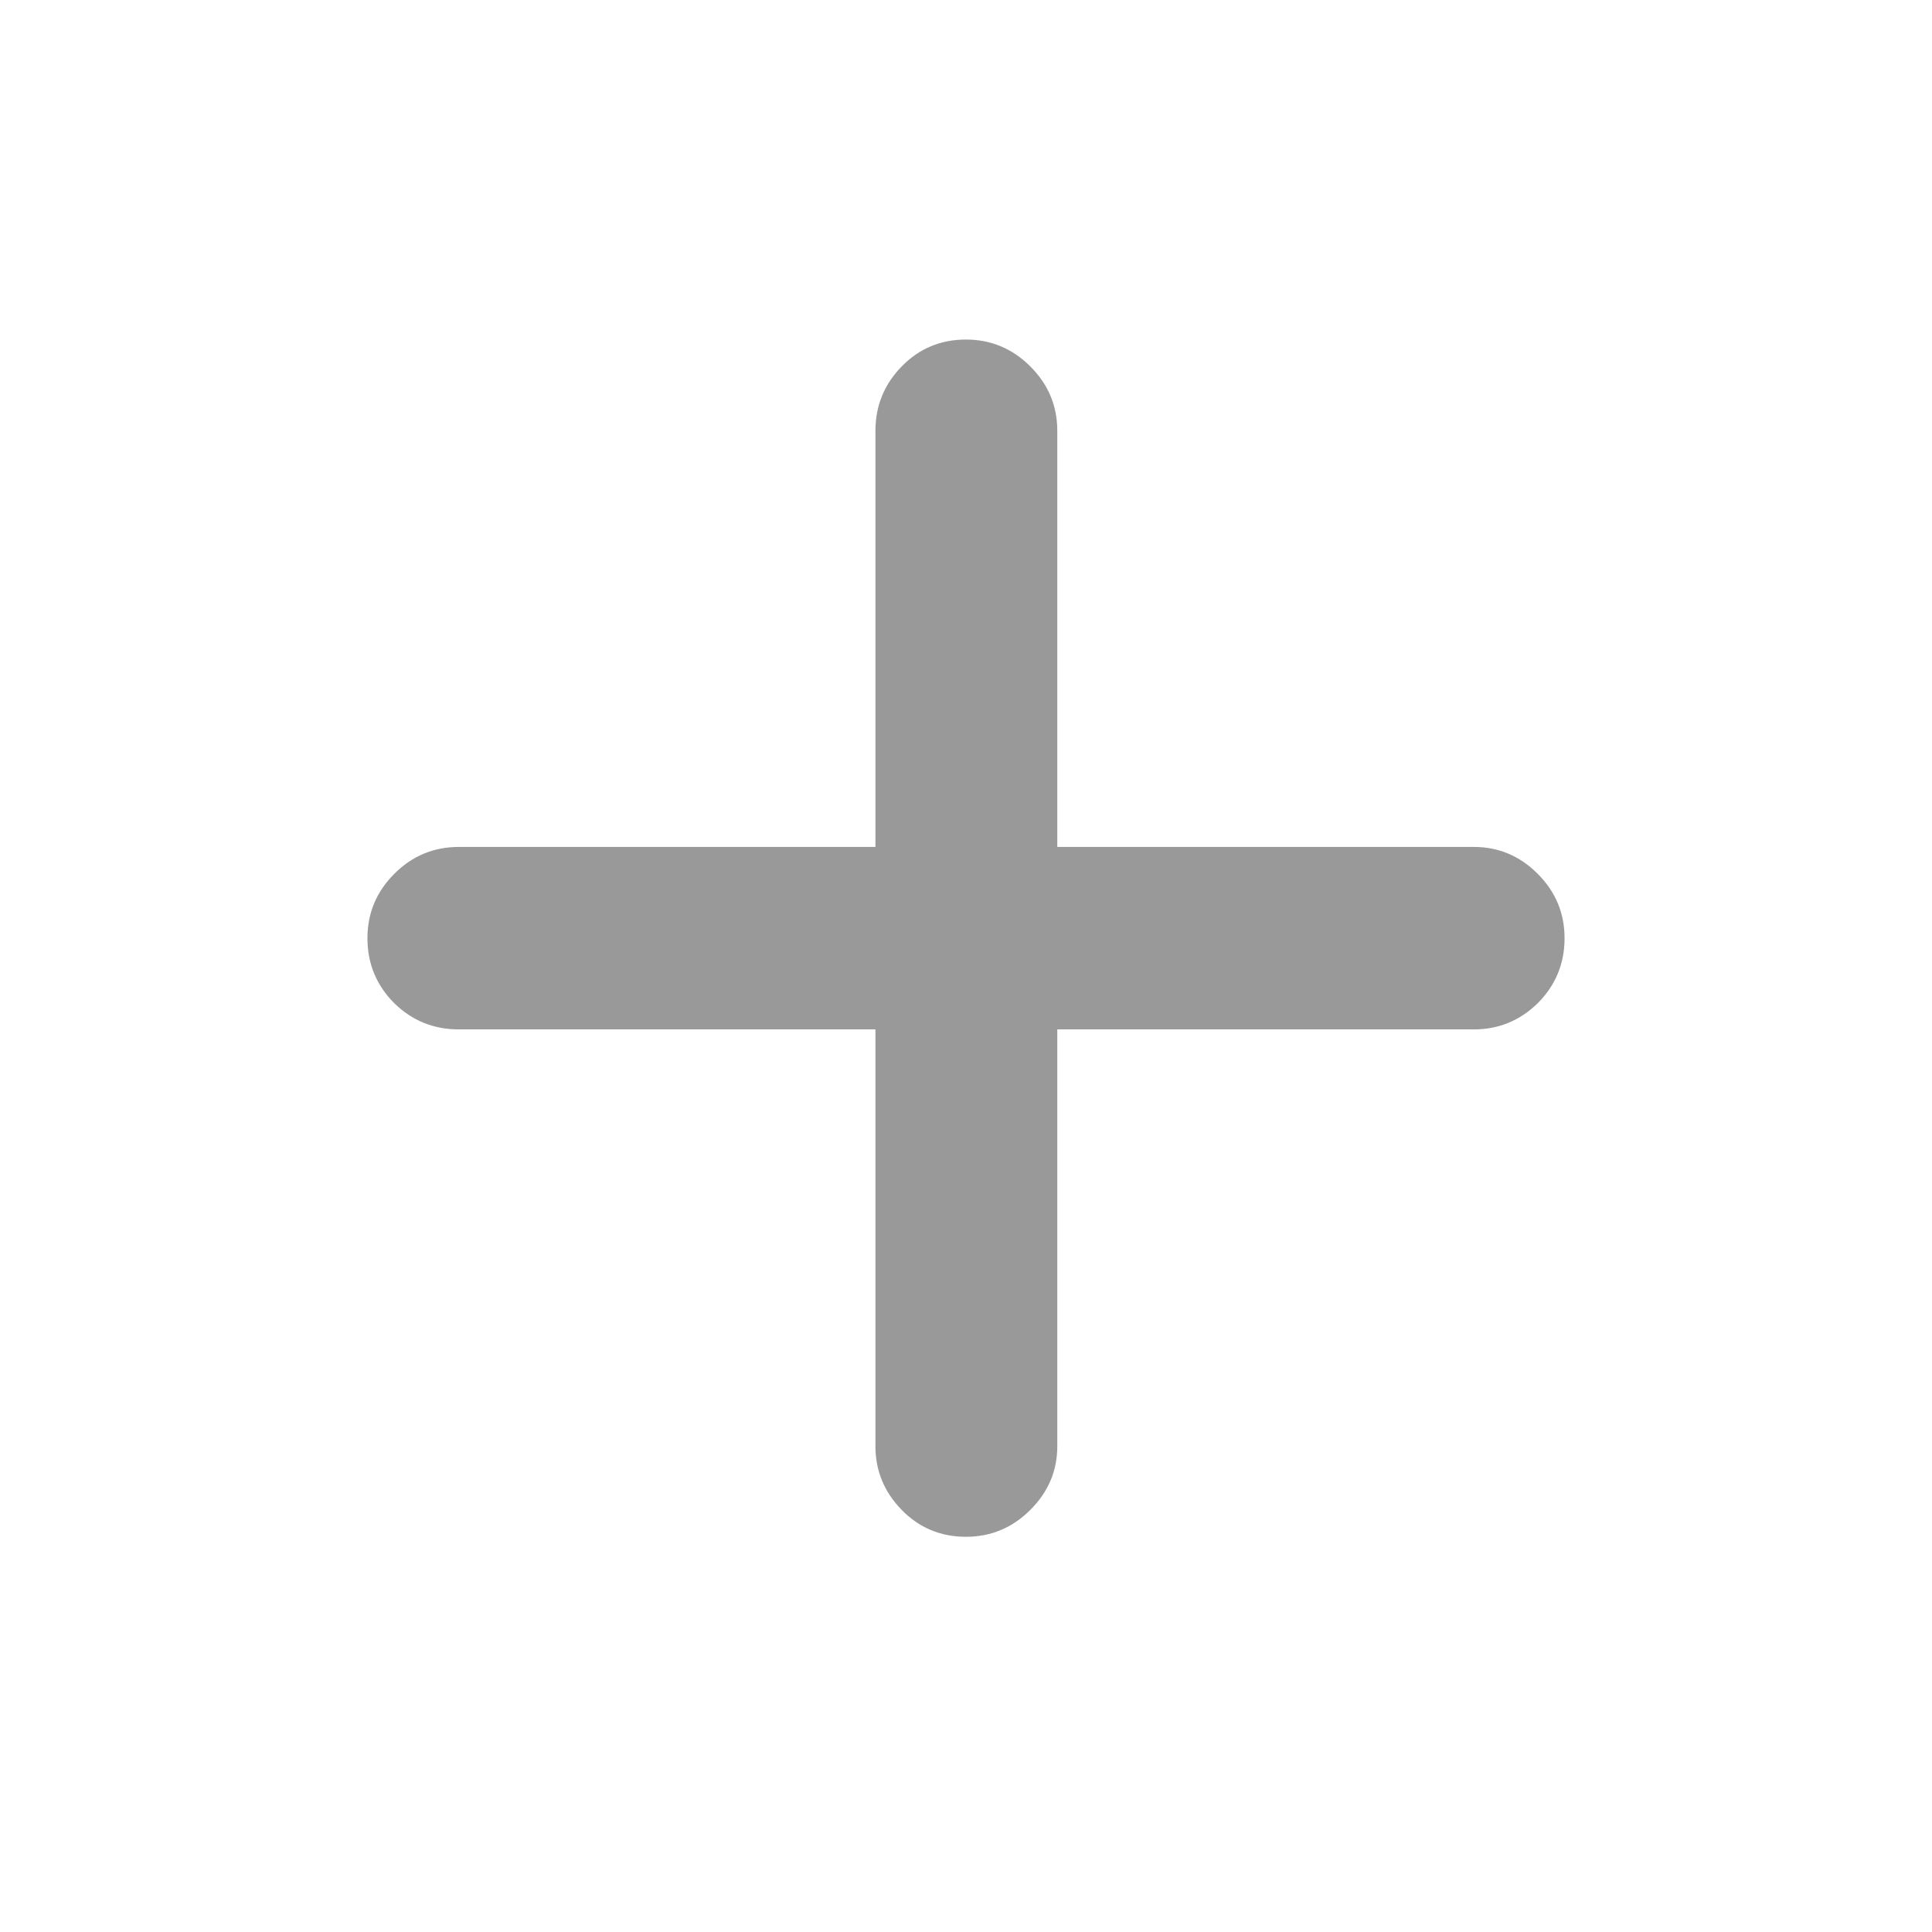
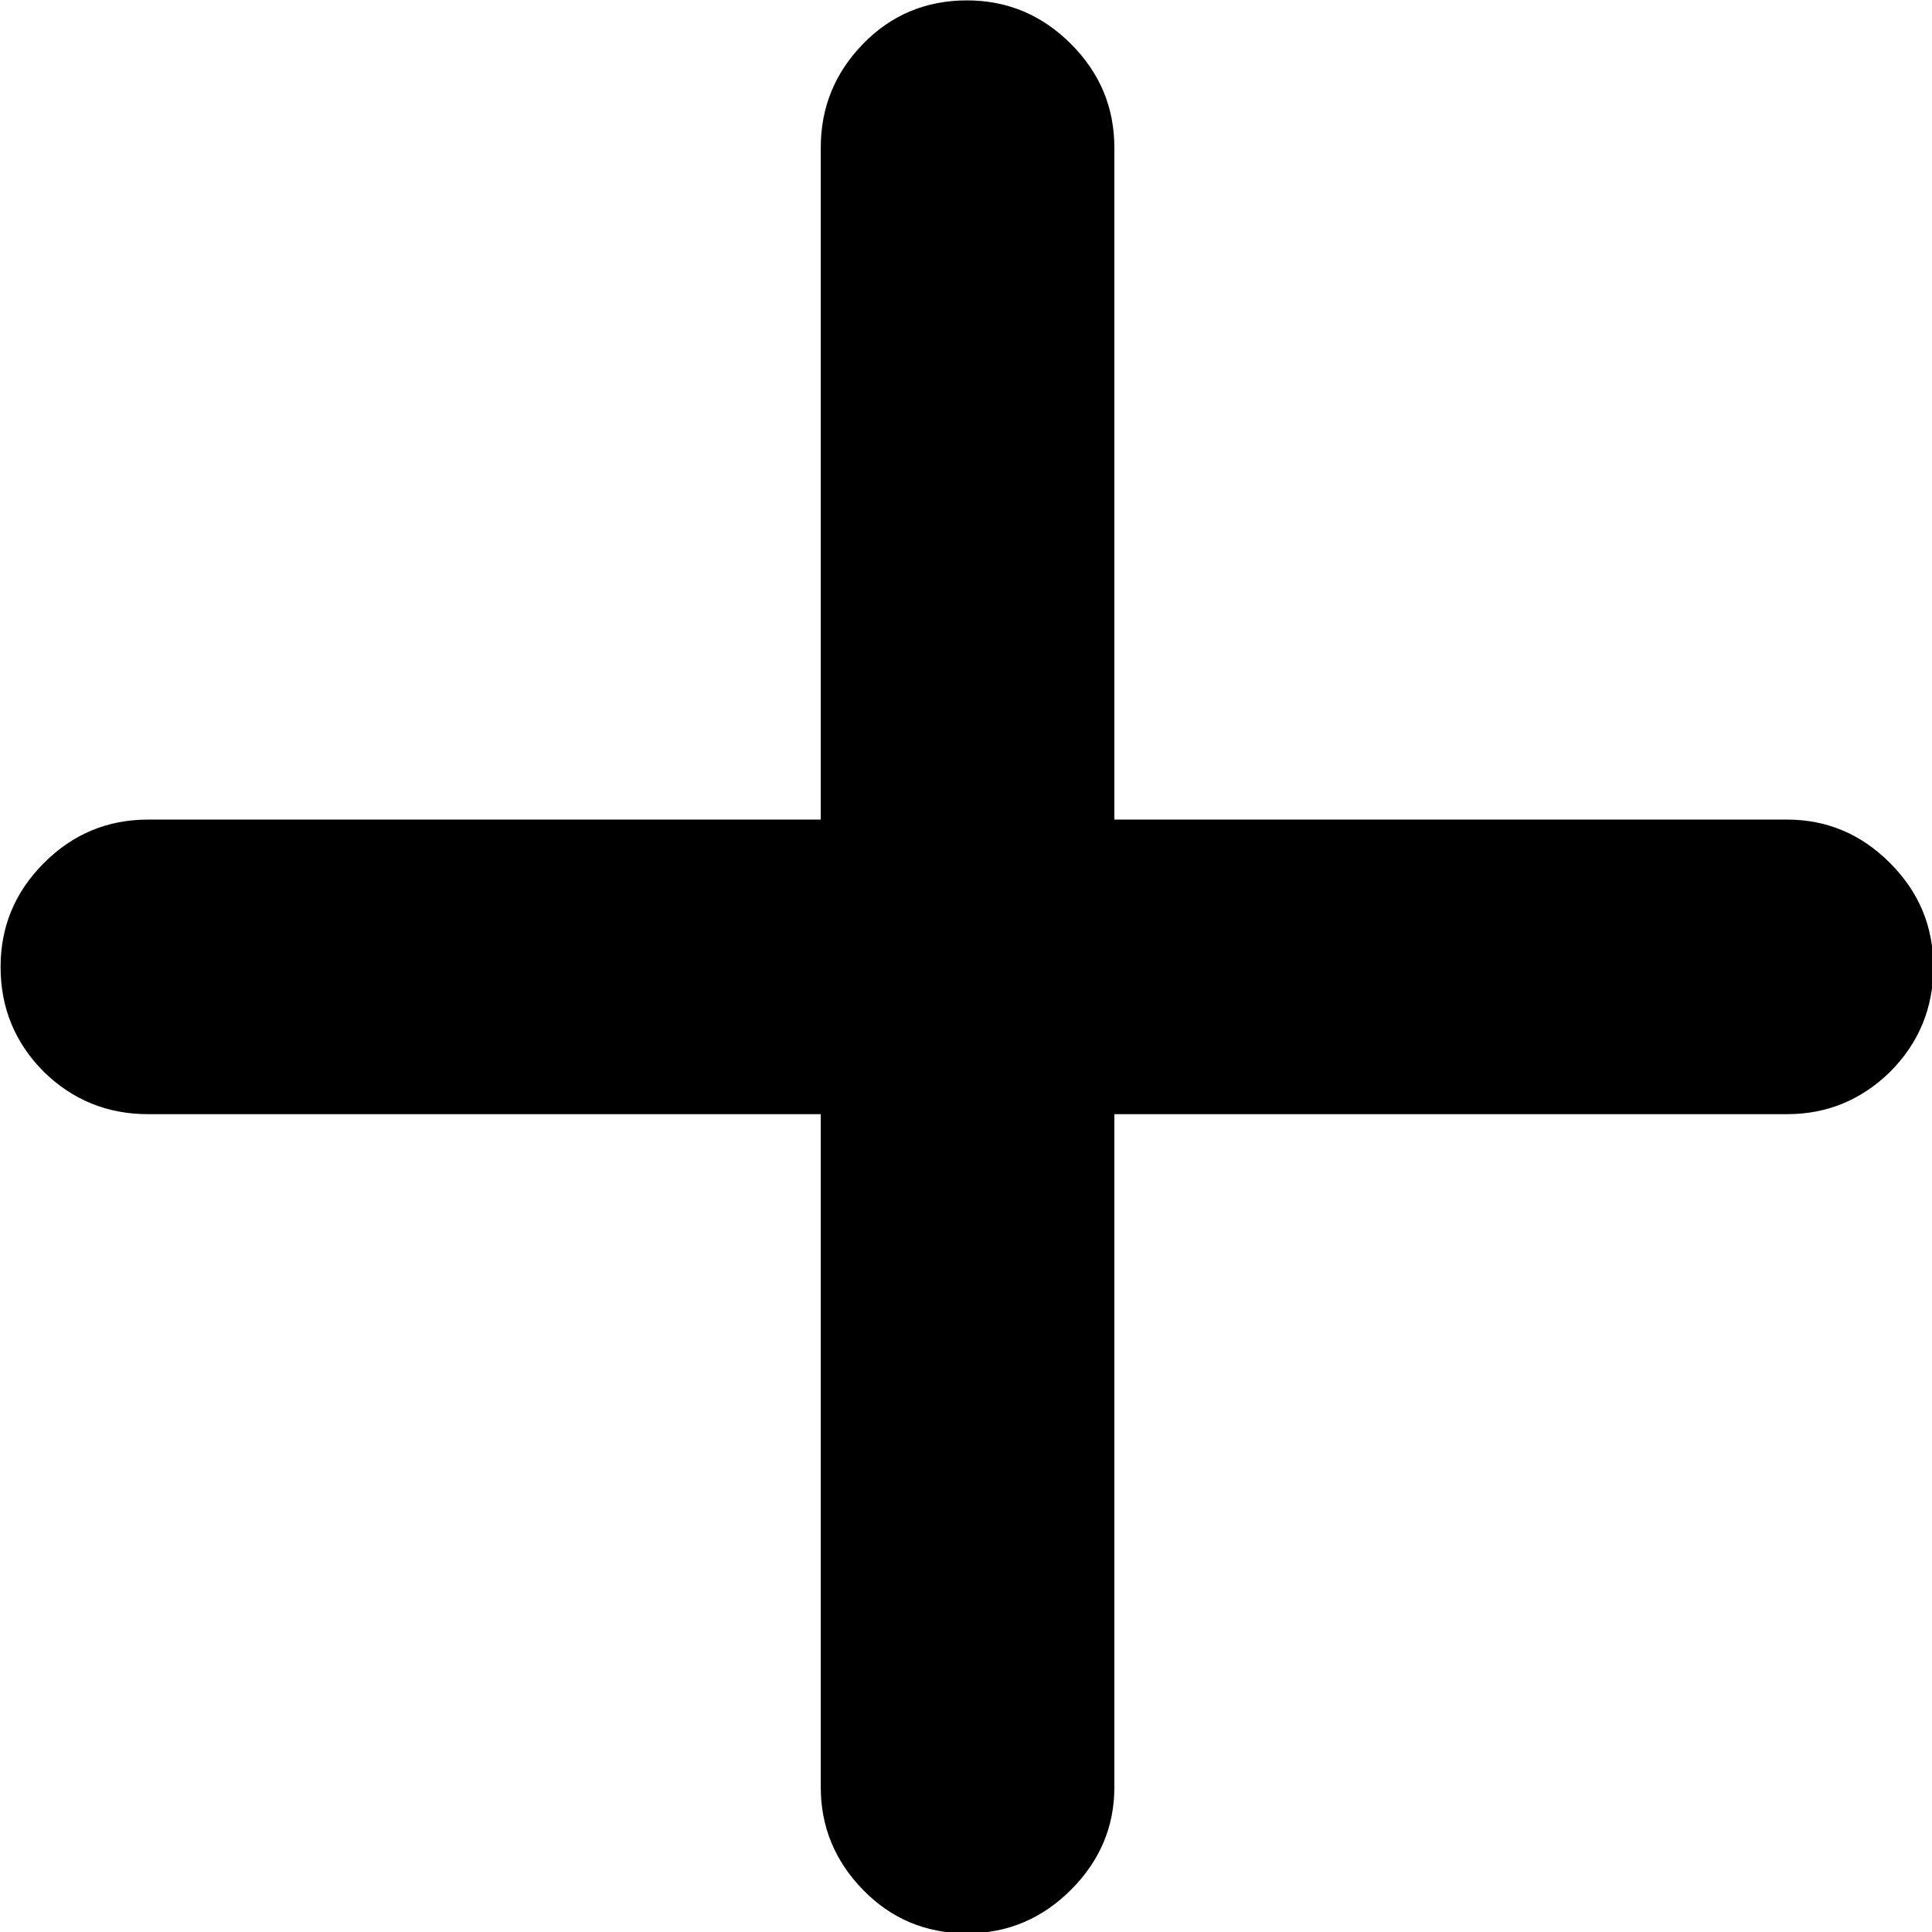
- <svg xmlns="http://www.w3.org/2000/svg" width="16" height="16" viewBox="0 0 16 16" fill="none">
-   <path d="M3.043 7.77C3.043 7.562 3.117 7.385 3.266 7.236C3.414 7.088 3.592 7.014 3.799 7.014H7.25V3.568C7.25 3.361 7.322 3.184 7.467 3.035C7.611 2.887 7.789 2.812 8 2.812C8.207 2.812 8.385 2.887 8.533 3.035C8.682 3.184 8.756 3.361 8.756 3.568V7.014H12.207C12.41 7.014 12.586 7.088 12.734 7.236C12.883 7.385 12.957 7.562 12.957 7.77C12.957 7.98 12.883 8.16 12.734 8.309C12.586 8.453 12.41 8.525 12.207 8.525H8.756V11.977C8.756 12.18 8.682 12.355 8.533 12.504C8.385 12.652 8.207 12.727 8 12.727C7.789 12.727 7.611 12.652 7.467 12.504C7.322 12.355 7.25 12.18 7.25 11.977V8.525H3.799C3.592 8.525 3.414 8.453 3.266 8.309C3.117 8.16 3.043 7.98 3.043 7.77Z" fill="black" fill-opacity="0.4" />
+ <svg xmlns="http://www.w3.org/2000/svg" fill="none" viewBox="3.04 2.81 9.91 9.91">
+   <path d="M3.043 7.77C3.043 7.562 3.117 7.385 3.266 7.236C3.414 7.088 3.592 7.014 3.799 7.014H7.25V3.568C7.25 3.361 7.322 3.184 7.467 3.035C7.611 2.887 7.789 2.812 8 2.812C8.207 2.812 8.385 2.887 8.533 3.035C8.682 3.184 8.756 3.361 8.756 3.568V7.014H12.207C12.41 7.014 12.586 7.088 12.734 7.236C12.883 7.385 12.957 7.562 12.957 7.77C12.957 7.98 12.883 8.16 12.734 8.309C12.586 8.453 12.41 8.525 12.207 8.525H8.756V11.977C8.756 12.18 8.682 12.355 8.533 12.504C8.385 12.652 8.207 12.727 8 12.727C7.789 12.727 7.611 12.652 7.467 12.504C7.322 12.355 7.25 12.18 7.25 11.977V8.525H3.799C3.592 8.525 3.414 8.453 3.266 8.309C3.117 8.16 3.043 7.98 3.043 7.77Z" fill="black" />
</svg>
